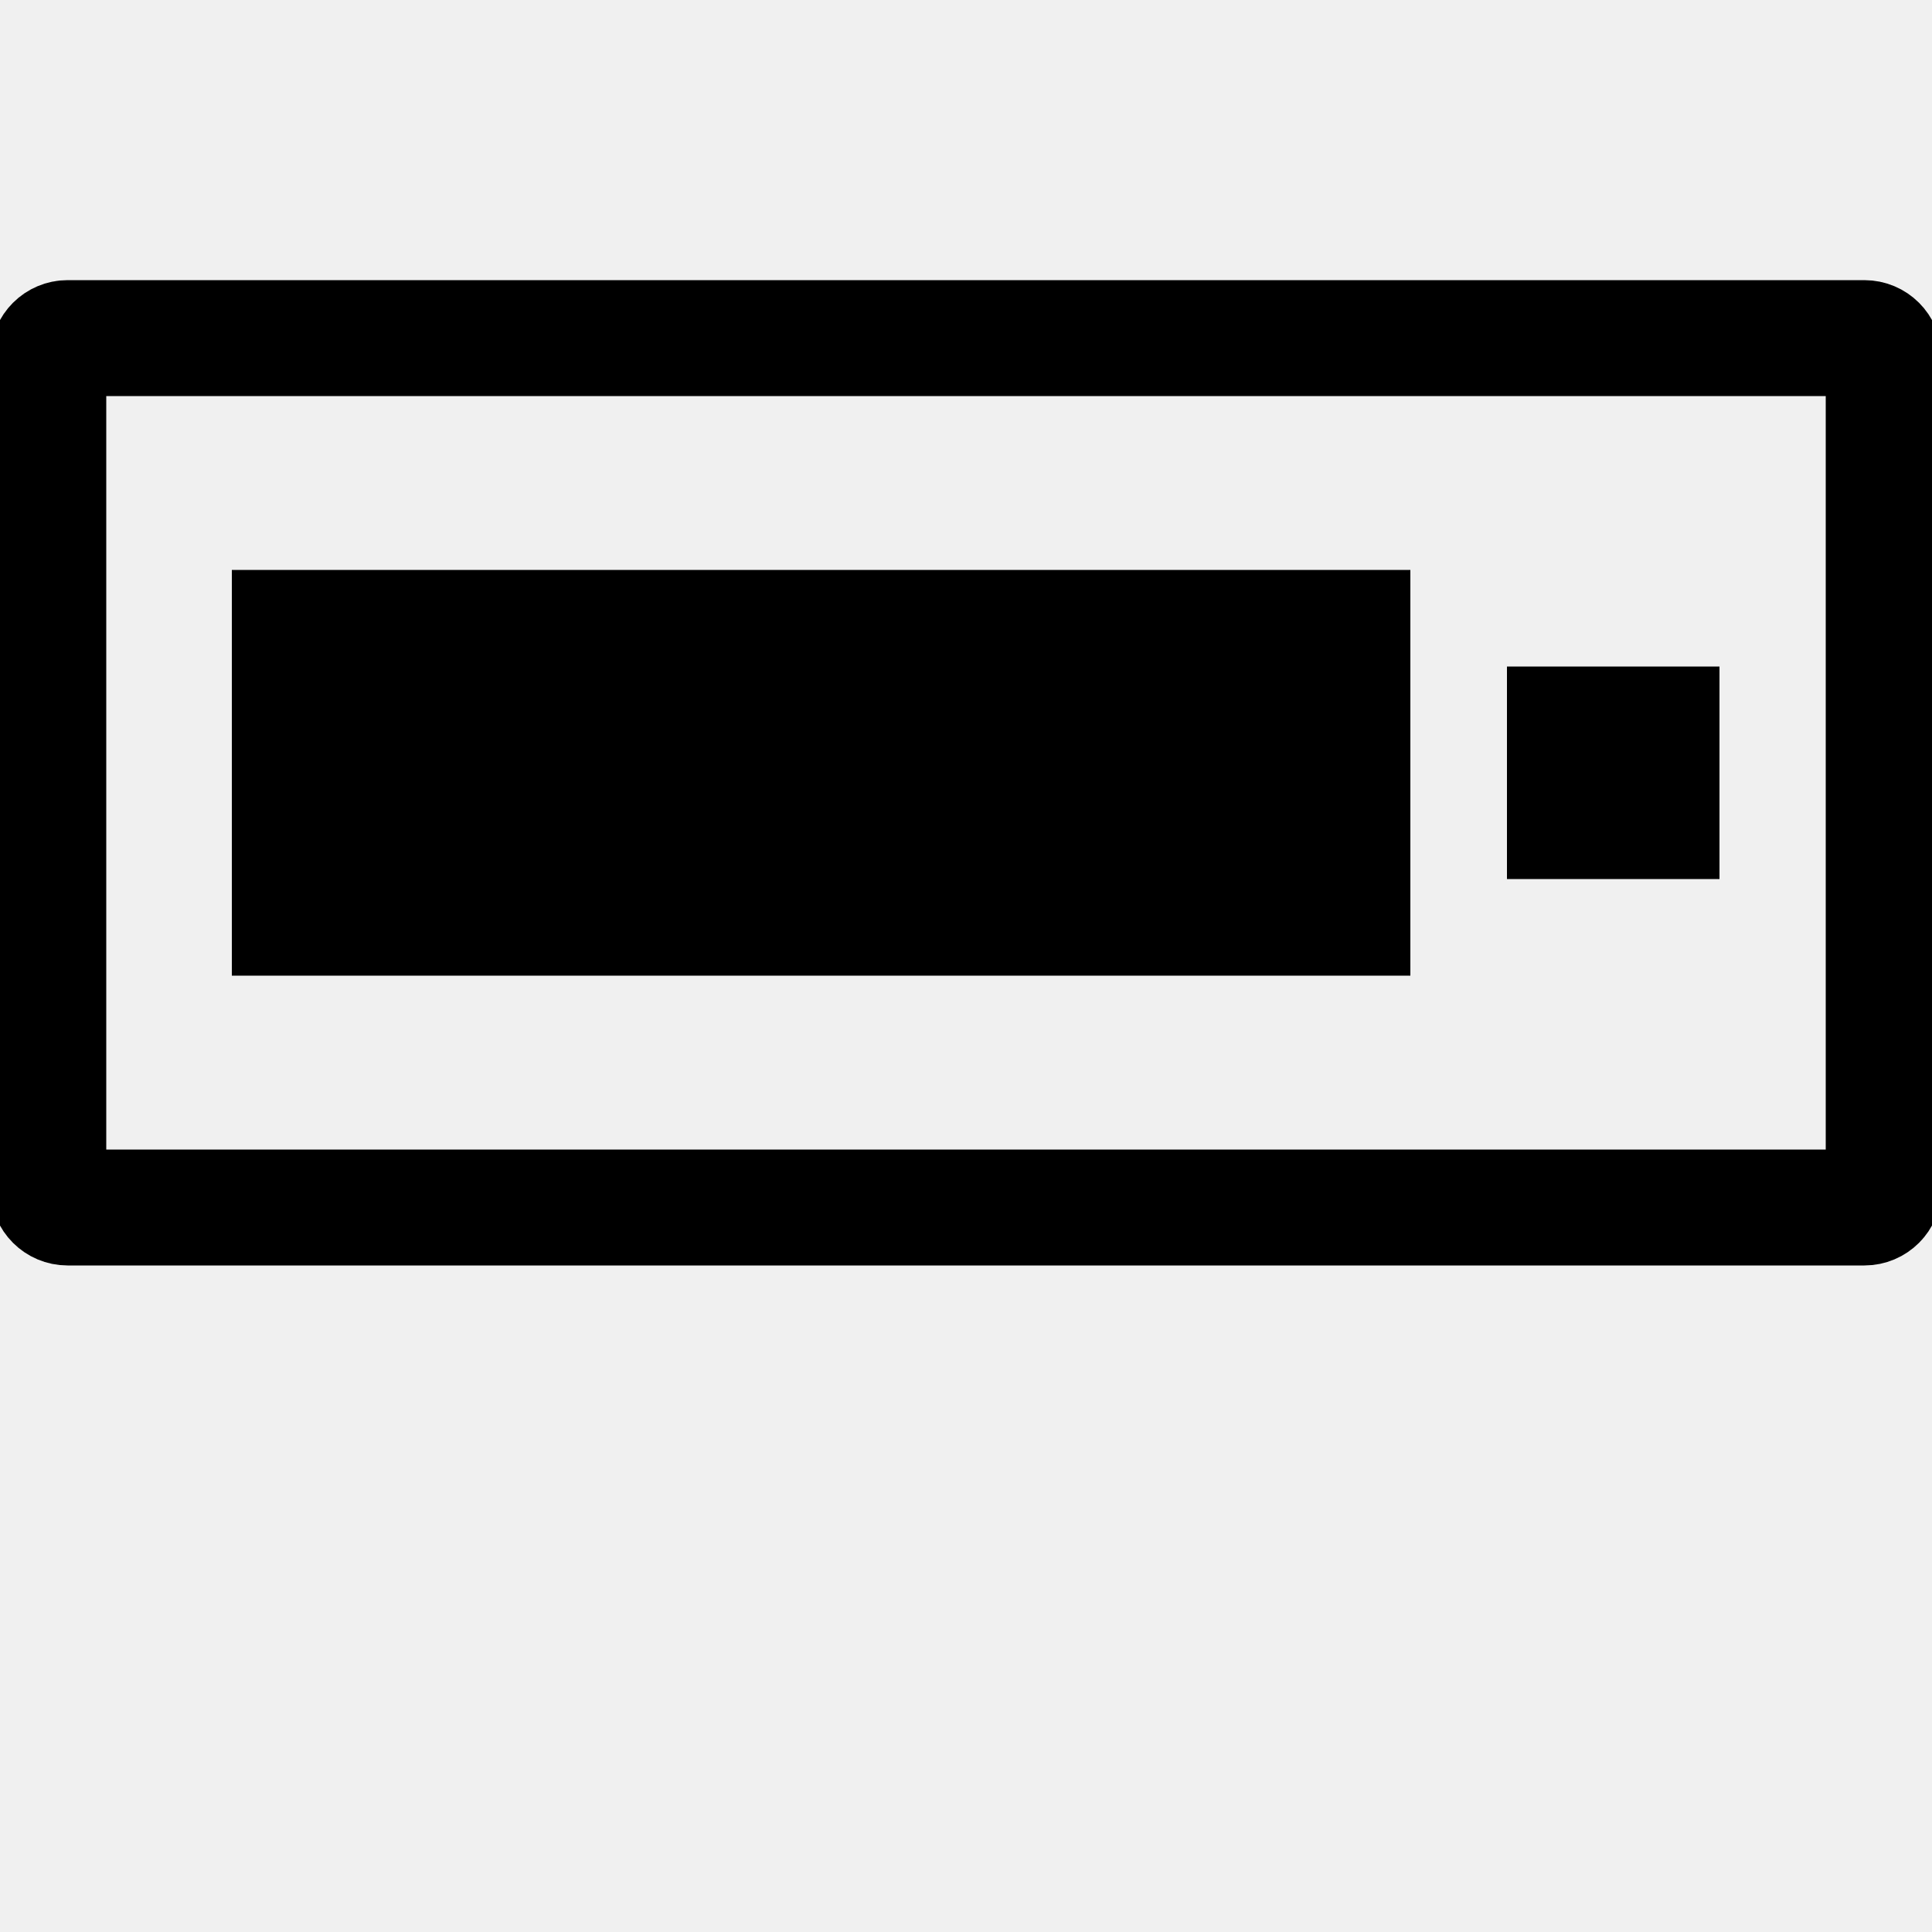
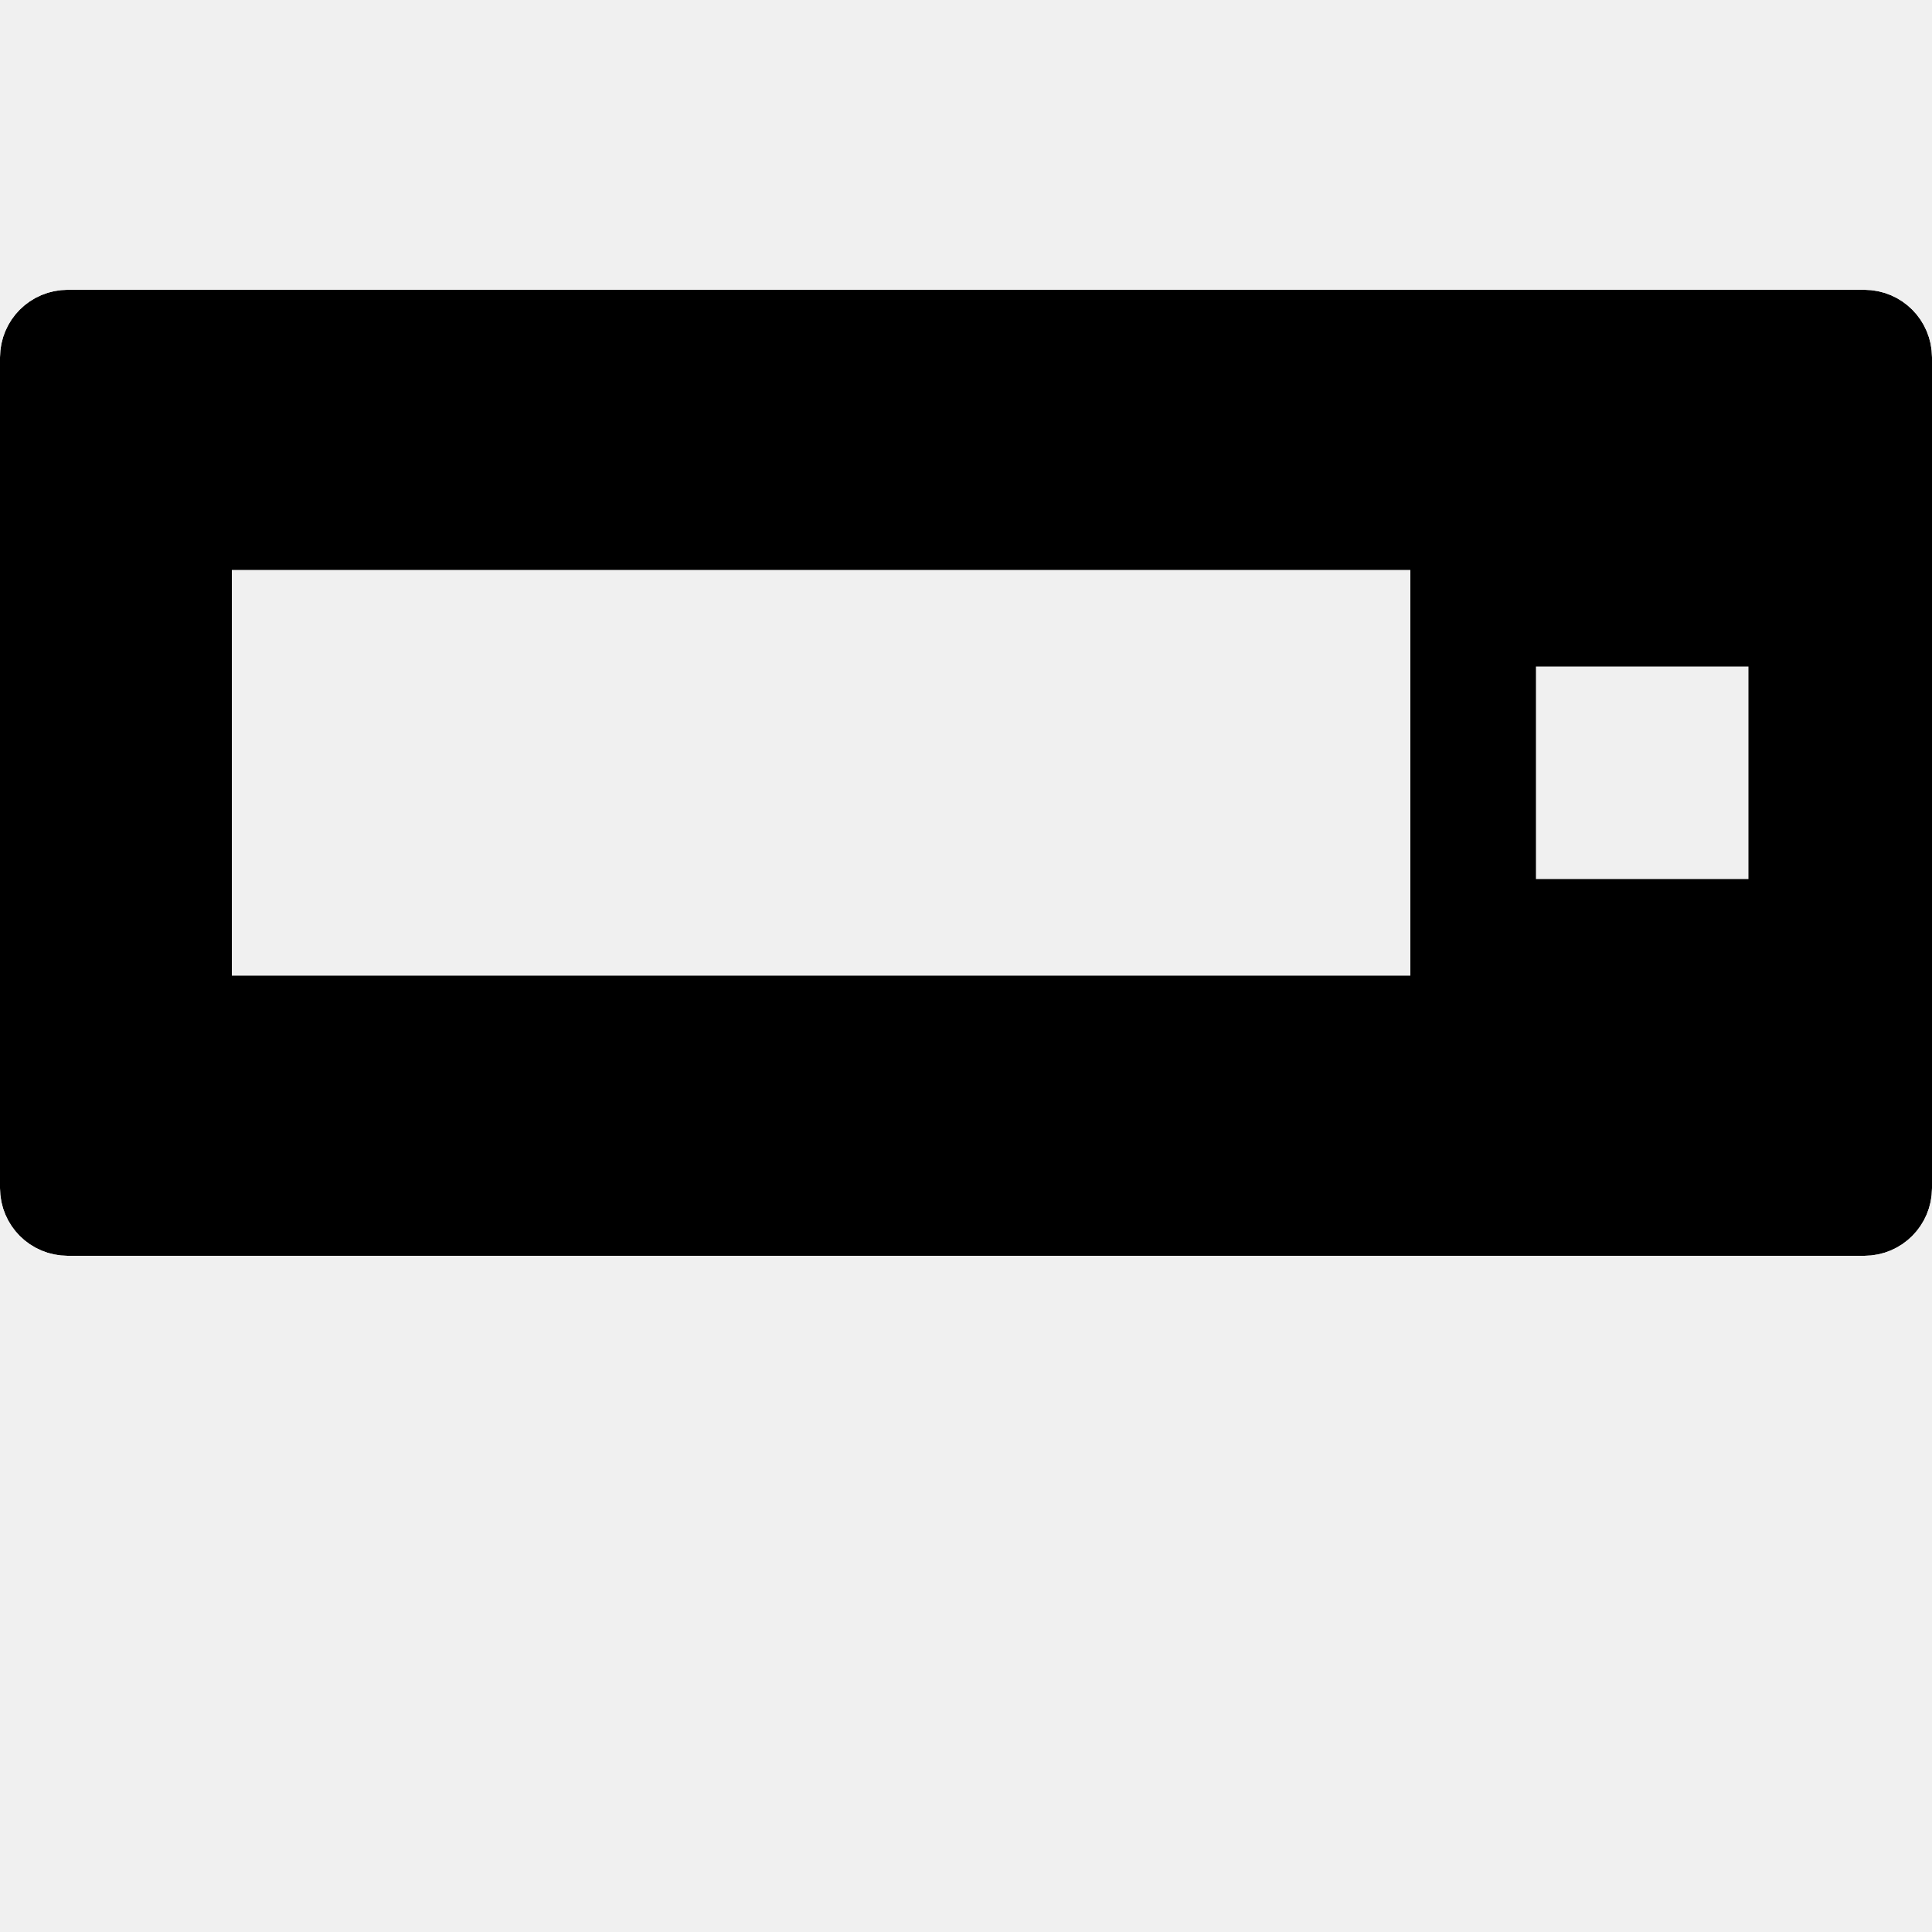
<svg xmlns="http://www.w3.org/2000/svg" width="100" height="100" version="1.1">
-   <rect x="2.5" y="17.5" rx="1" ry="1" width="95" height="45" stroke="black" stroke-width="6" fill="none" />
-   <rect x="12.5" y="30" rx="0" ry="0" width="60" height="20" stroke="black" stroke-width="1" fill="black" />
-   <rect x="78.5" y="35" rx="0" ry="0" width="10" height="10" stroke="black" stroke-width="1" fill="black" />
+   <mask id="inner">
+     <rect x="2.5" y="17.5" rx="1" ry="1" width="95" height="45" stroke="white" stroke-width="5" fill="white" />
+     <rect x="12.5" y="30" rx="0" ry="0" width="60" height="20" stroke="black" stroke-width="1" fill="black" />
+     <rect x="80" y="35" rx="0" ry="0" width="10" height="10" stroke="black" stroke-width="1" fill="black" />
+   </mask>
+   <rect x="2.5" y="17.5" rx="1" ry="1" width="95" height="45" stroke="black" stroke-width="5" fill="black" mask="url(#inner)" />
</svg>
